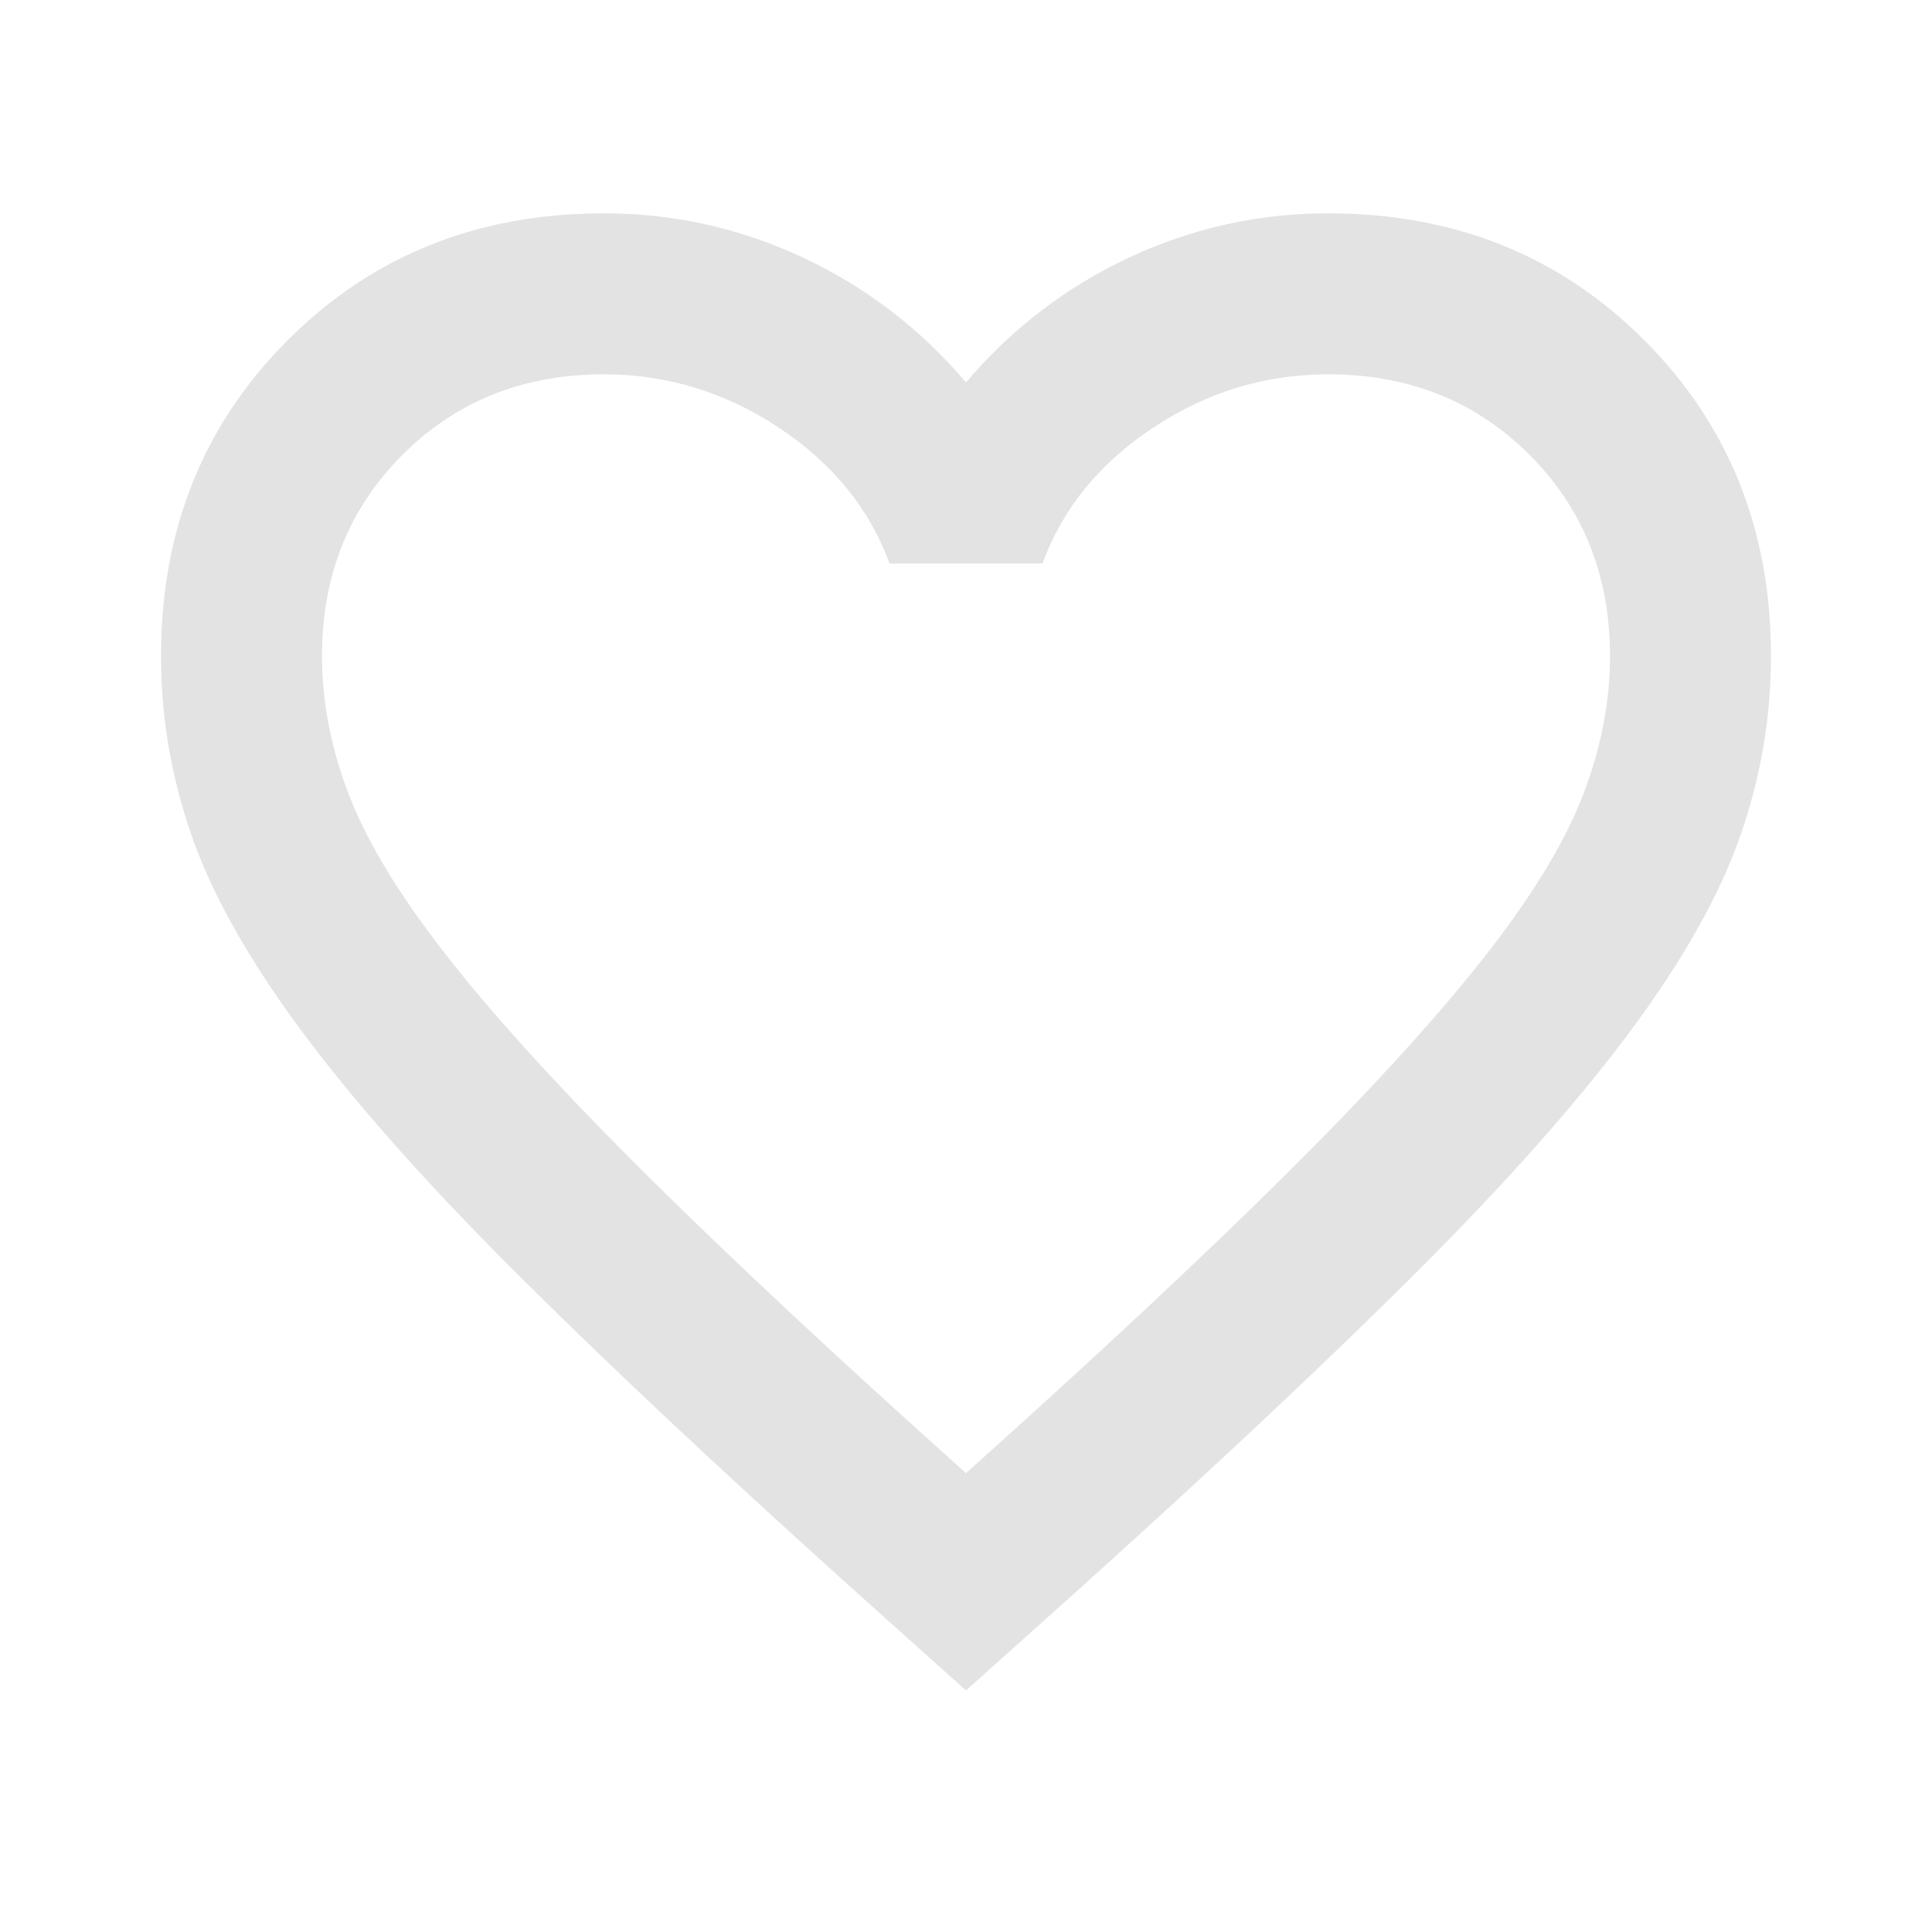
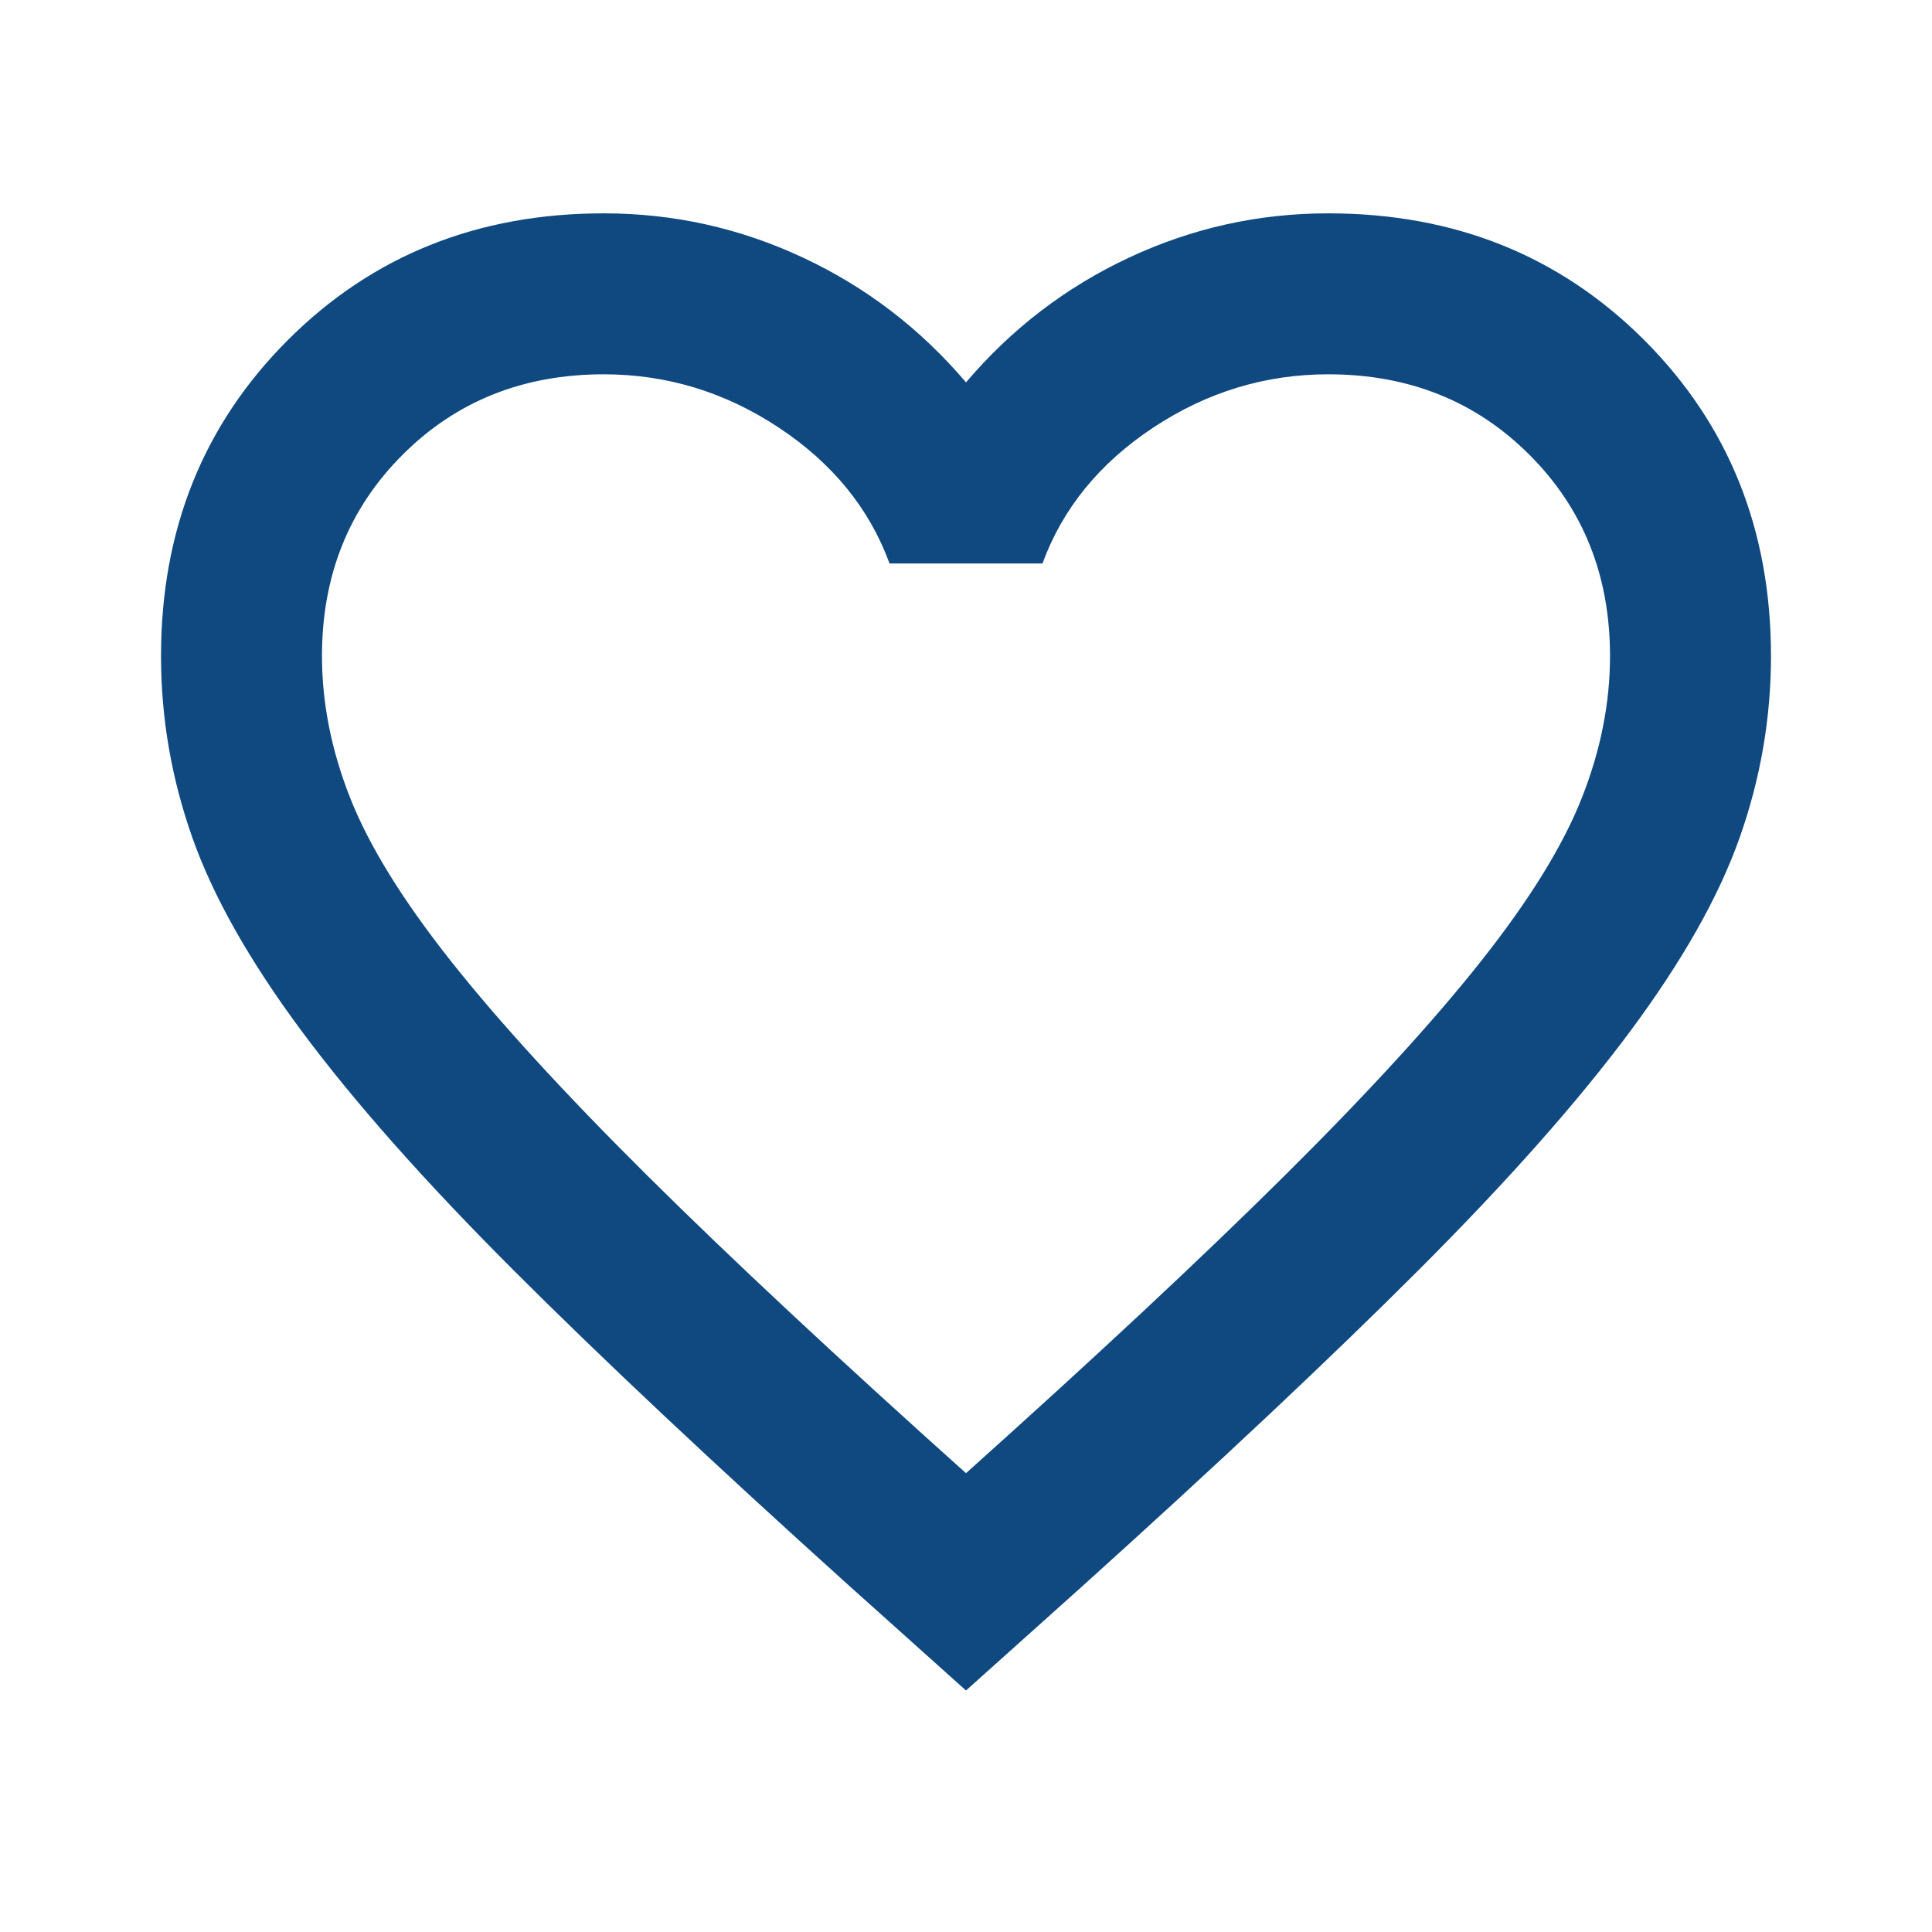
- <svg xmlns="http://www.w3.org/2000/svg" height="24px" viewBox="0 -960 960 960" width="24px" fill="#e3e3e3">
-   <path d="m480-120-58-52q-101-91-167-157T150-447.5Q111-500 95.5-544T80-634q0-94 63-157t157-63q52 0 99 22t81 62q34-40 81-62t99-22q94 0 157 63t63 157q0 46-15.5 90T810-447.5Q771-395 705-329T538-172l-58 52Zm0-108q96-86 158-147.5t98-107q36-45.5 50-81t14-70.5q0-60-40-100t-100-40q-47 0-87 26.5T518-680h-76q-15-41-55-67.5T300-774q-60 0-100 40t-40 100q0 35 14 70.5t50 81q36 45.5 98 107T480-228Zm0-273Z" />
+ <svg xmlns="http://www.w3.org/2000/svg" width="35" height="35" viewBox="0 0 35 35" fill="none">
+   <path d="M17.5 30.625L15.385 28.729C12.931 26.517 10.901 24.609 9.297 23.005C7.693 21.401 6.417 19.961 5.469 18.685C4.521 17.409 3.858 16.236 3.482 15.167C3.105 14.097 2.917 13.004 2.917 11.885C2.917 9.601 3.682 7.693 5.214 6.161C6.745 4.63 8.653 3.865 10.938 3.865C12.201 3.865 13.405 4.132 14.547 4.667C15.689 5.201 16.674 5.955 17.5 6.927C18.326 5.955 19.311 5.201 20.453 4.667C21.596 4.132 22.799 3.865 24.062 3.865C26.347 3.865 28.255 4.63 29.787 6.161C31.318 7.693 32.083 9.601 32.083 11.885C32.083 13.004 31.895 14.097 31.518 15.167C31.142 16.236 30.479 17.409 29.531 18.685C28.583 19.961 27.307 21.401 25.703 23.005C24.099 24.609 22.069 26.517 19.615 28.729L17.5 30.625ZM17.5 26.688C19.833 24.597 21.753 22.805 23.26 21.31C24.767 19.815 25.958 18.515 26.833 17.409C27.708 16.303 28.316 15.319 28.656 14.456C28.997 13.593 29.167 12.736 29.167 11.885C29.167 10.427 28.681 9.212 27.708 8.24C26.736 7.267 25.521 6.781 24.062 6.781C22.92 6.781 21.863 7.103 20.891 7.747C19.918 8.391 19.25 9.212 18.885 10.208H16.115C15.75 9.212 15.082 8.391 14.109 7.747C13.137 7.103 12.08 6.781 10.938 6.781C9.479 6.781 8.264 7.267 7.292 8.24C6.319 9.212 5.833 10.427 5.833 11.885C5.833 12.736 6.003 13.593 6.344 14.456C6.684 15.319 7.292 16.303 8.167 17.409C9.042 18.515 10.233 19.815 11.74 21.31C13.246 22.805 15.167 24.597 17.5 26.688Z" fill="#0F4980" />
</svg>
